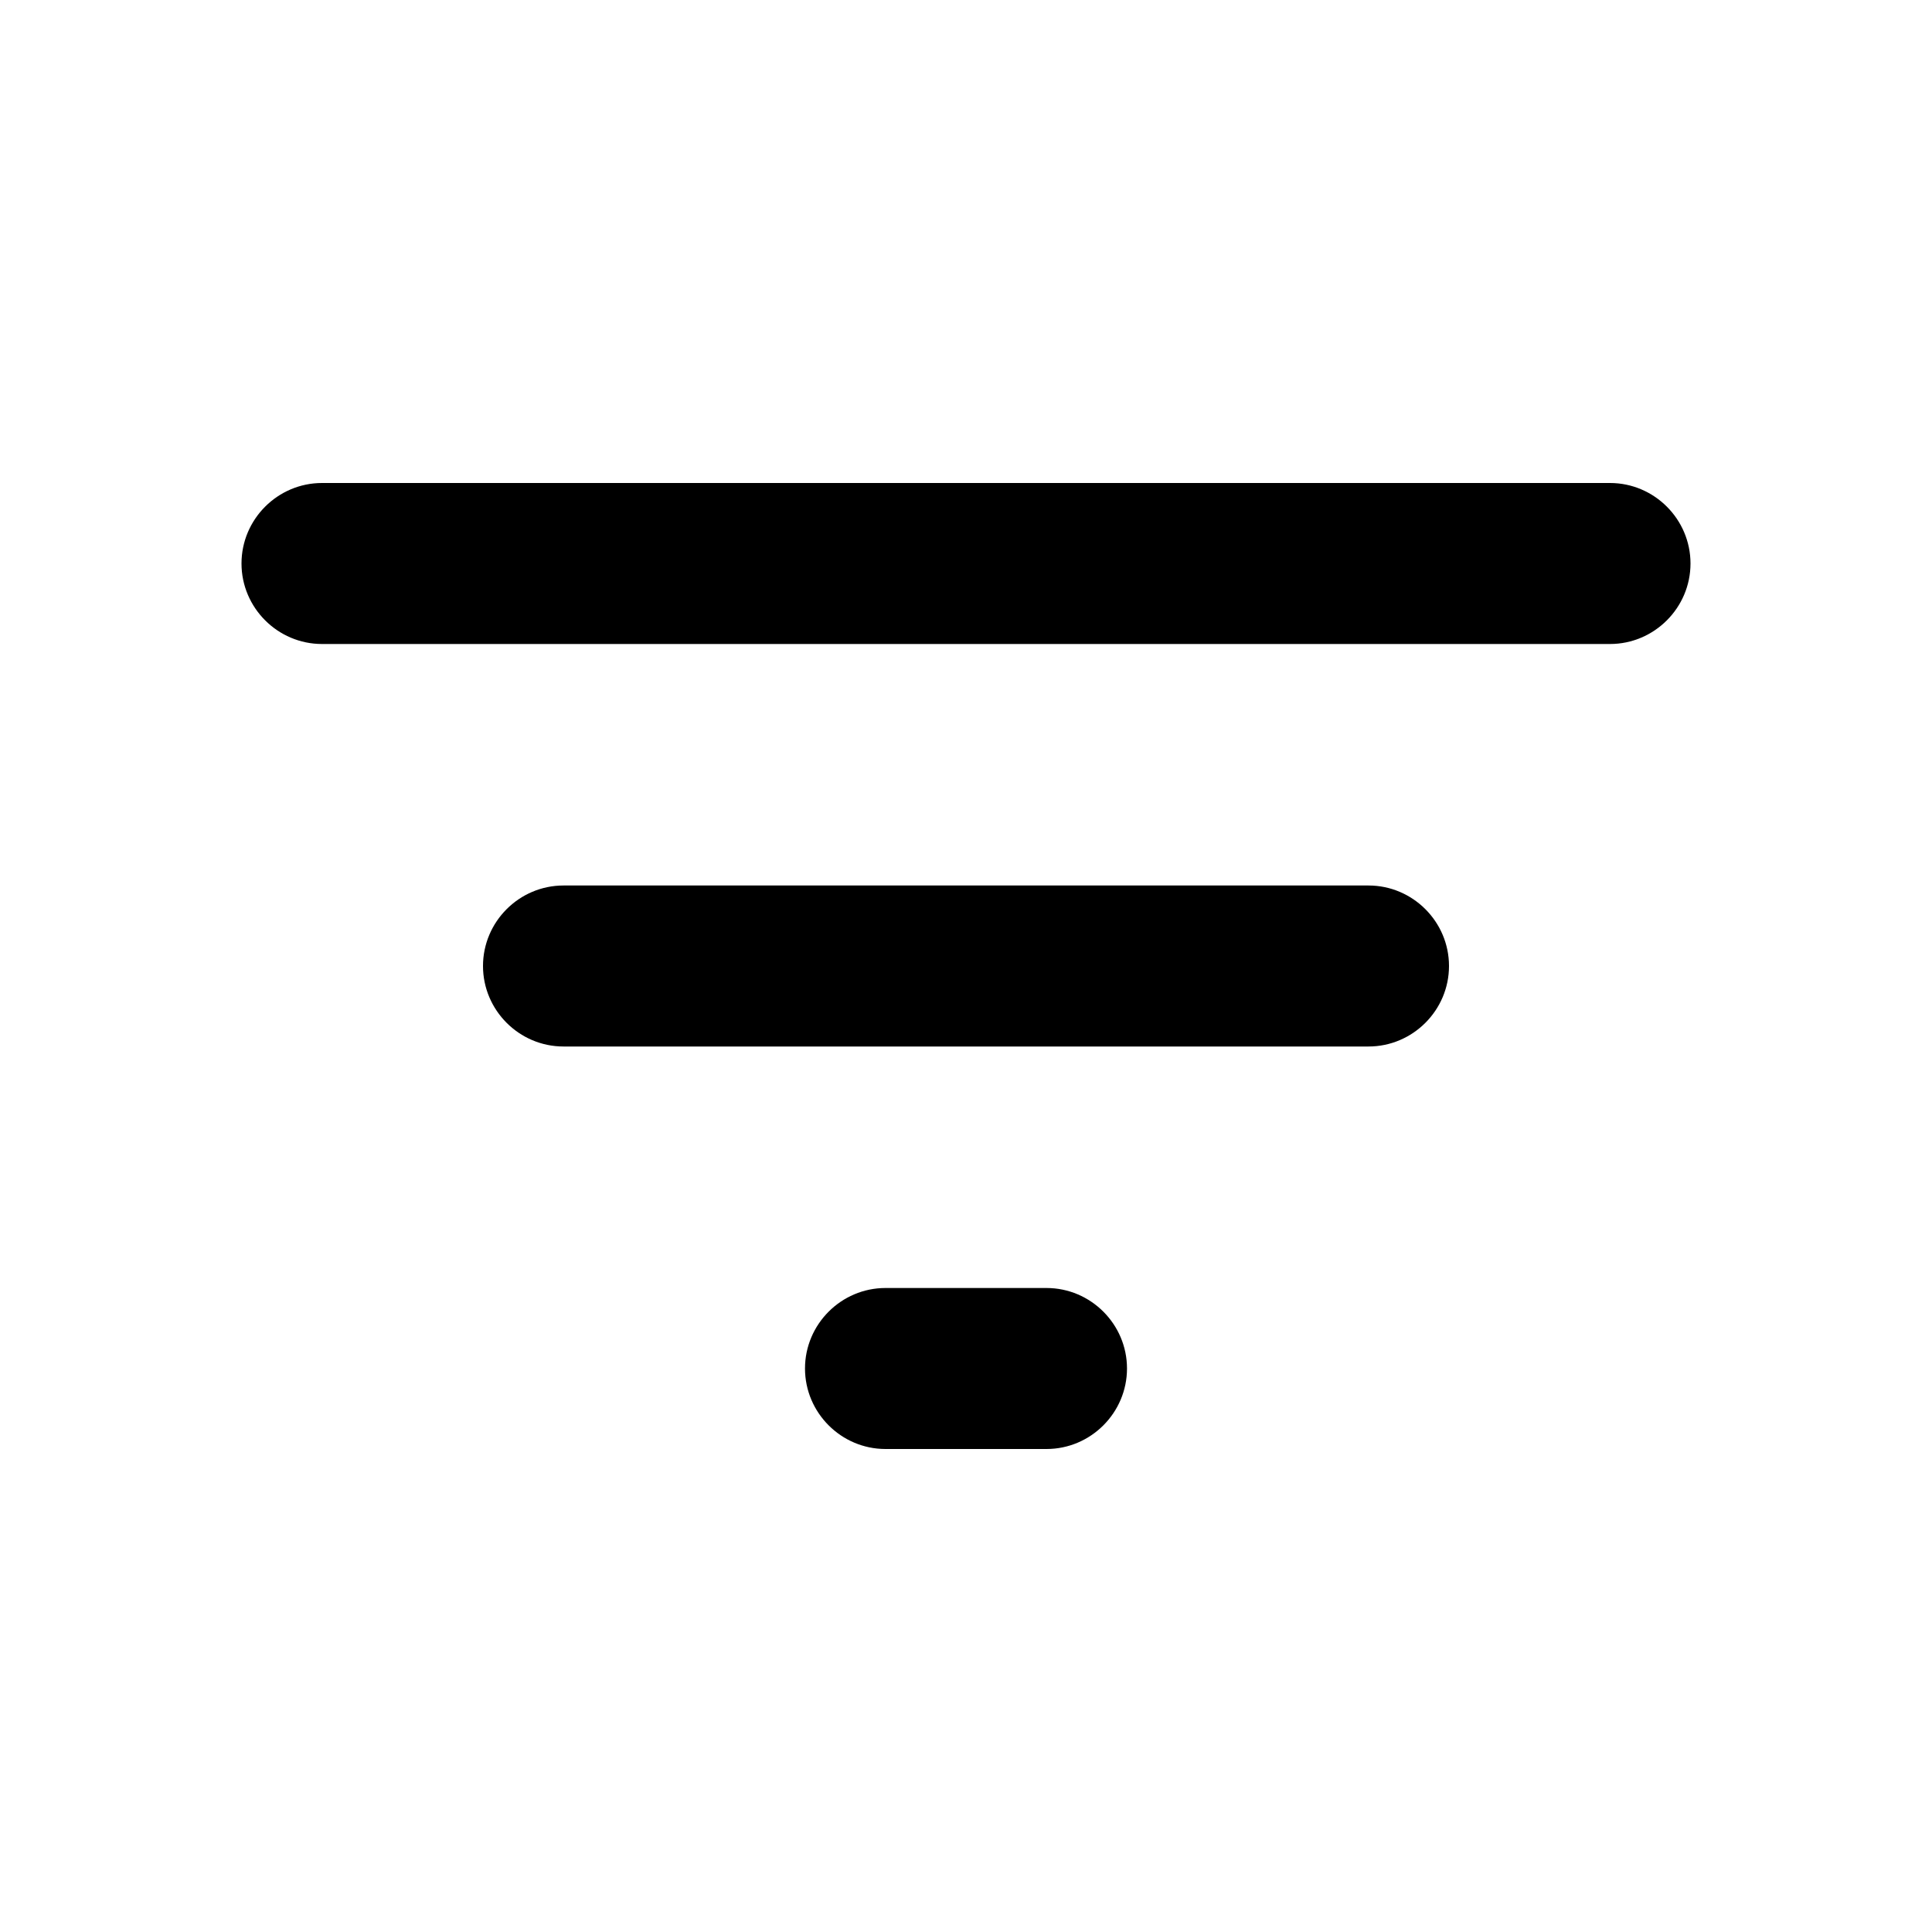
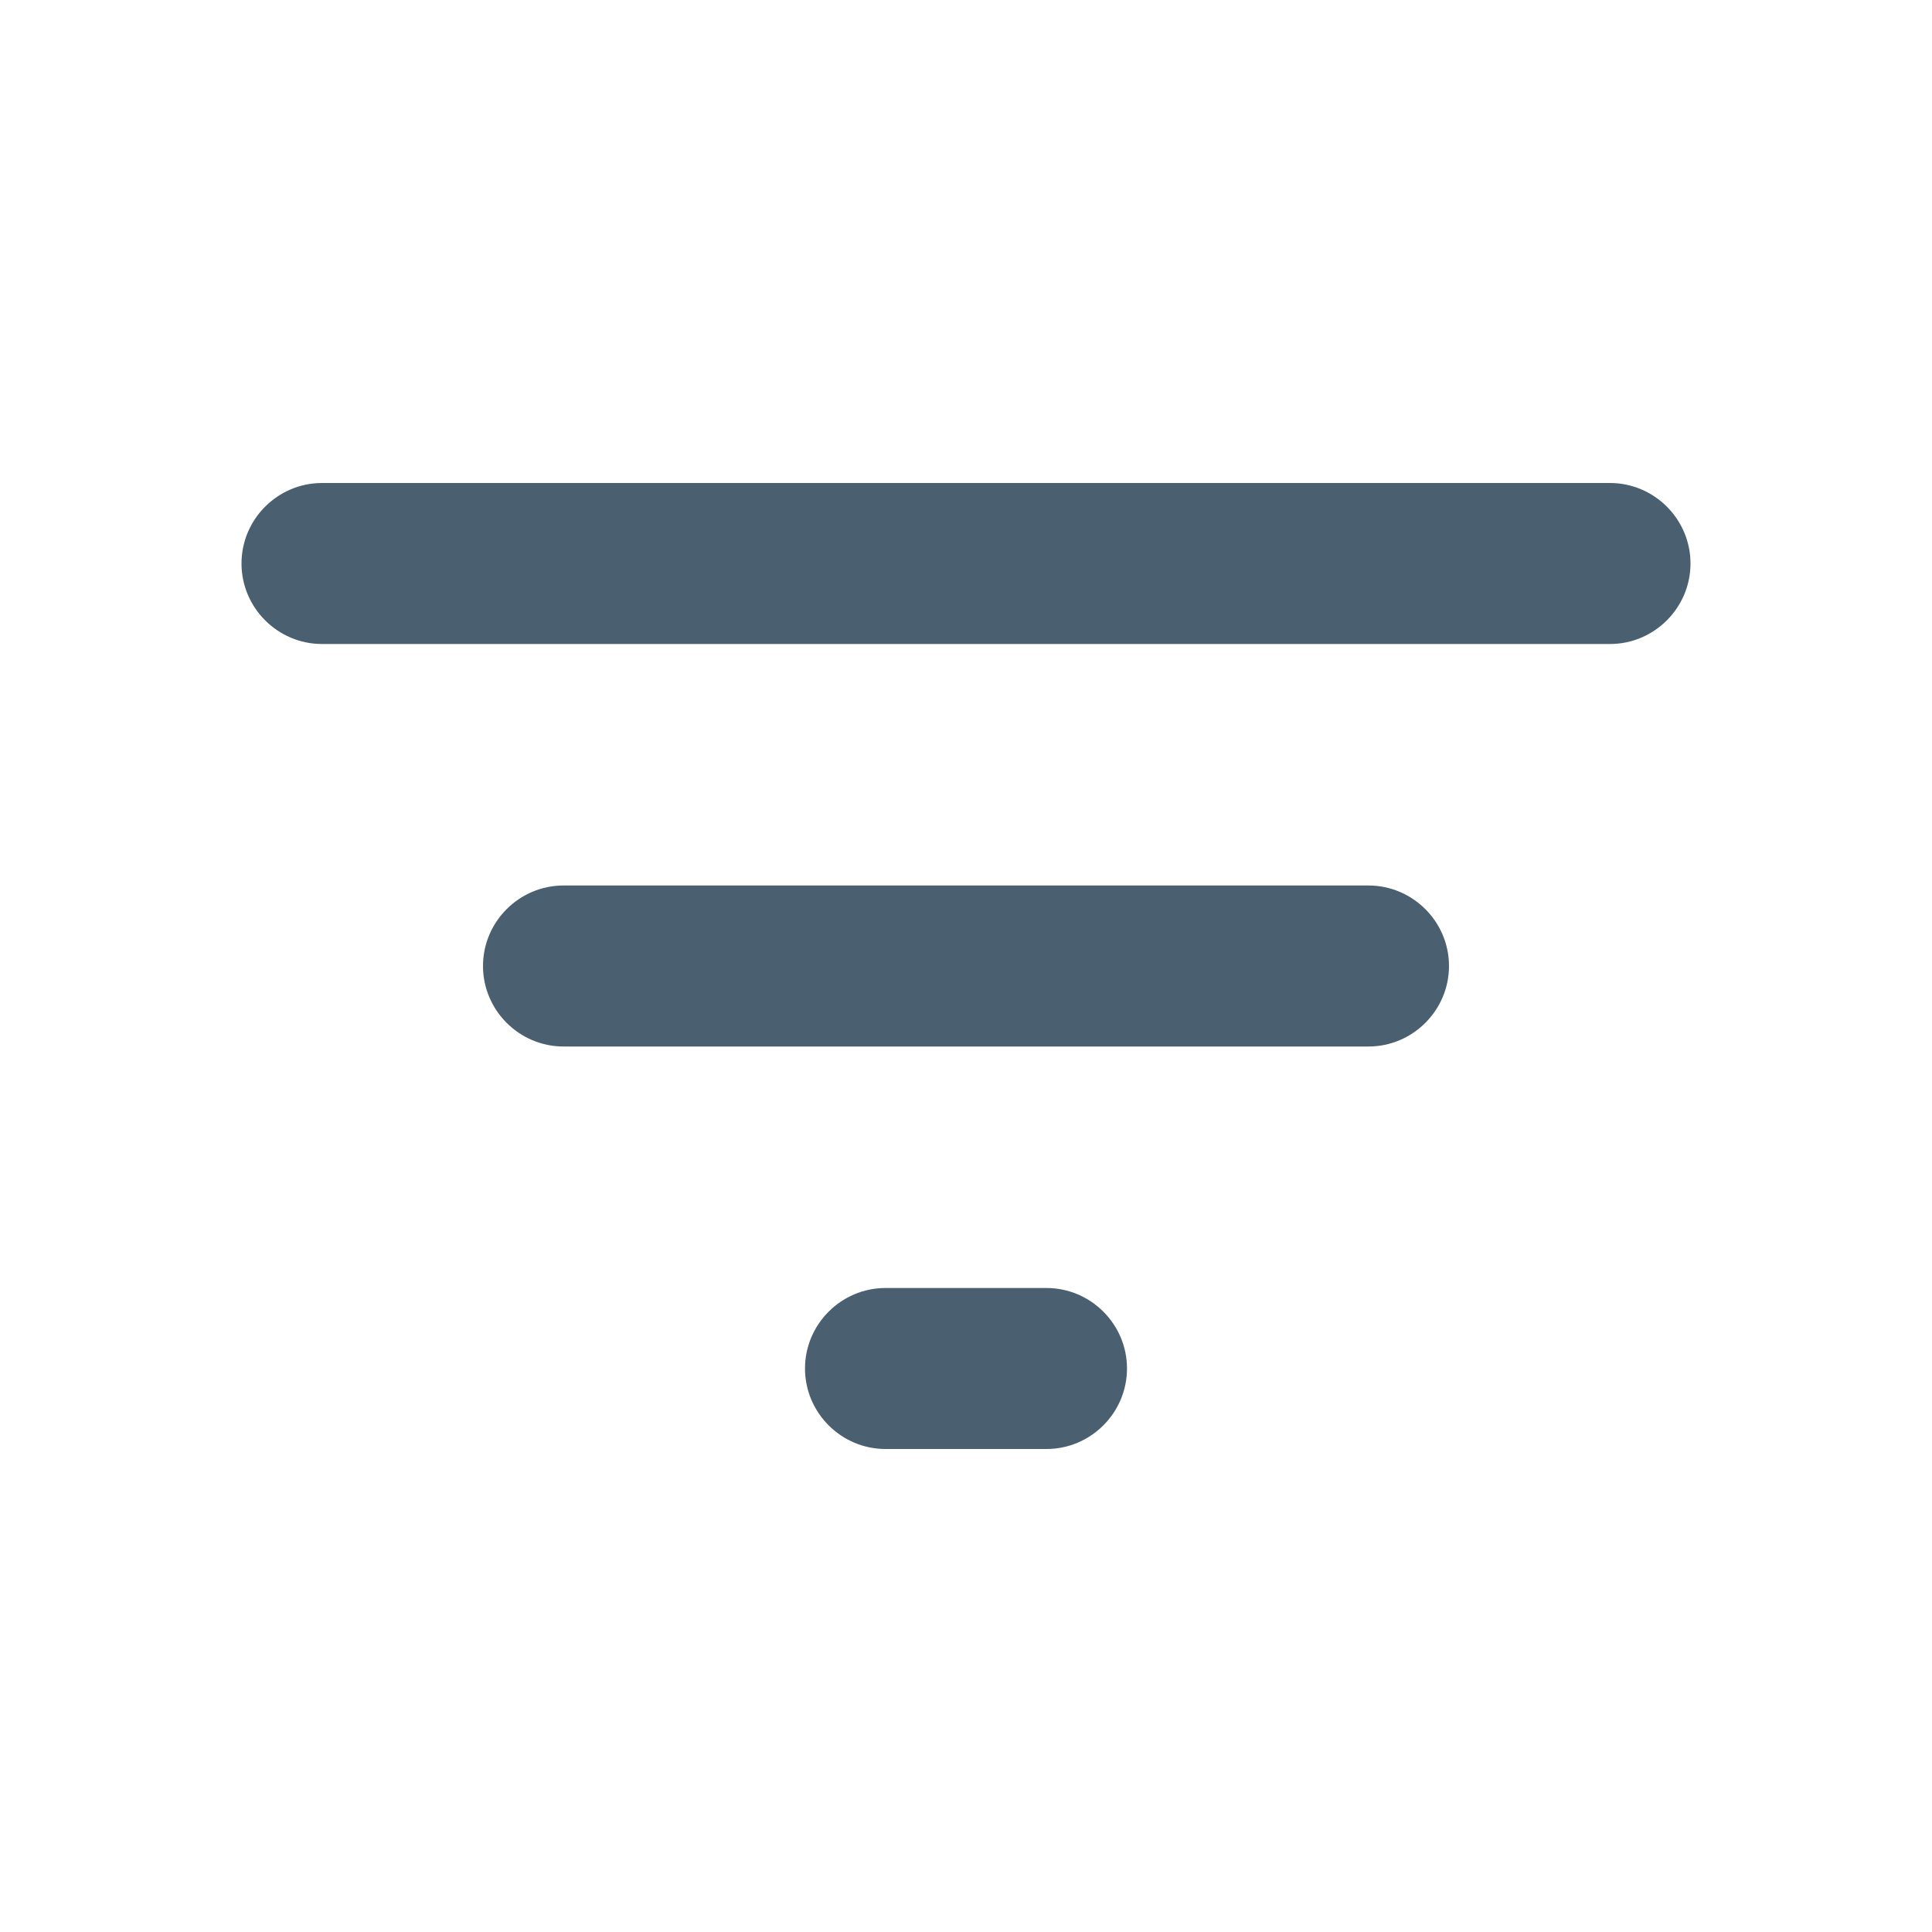
<svg xmlns="http://www.w3.org/2000/svg" height="24" viewBox="0 0 24 24" width="24">
  <path d="M0 0h24v24H0V0z" fill="none" />
-   <path d="M11 18h2c.55 0 1-.45 1-1s-.45-1-1-1h-2c-.55 0-1 .45-1 1s.45 1 1 1zM3 7c0 .55.45 1 1 1h16c.55 0 1-.45 1-1s-.45-1-1-1H4c-.55 0-1 .45-1 1zm4 6h10c.55 0 1-.45 1-1s-.45-1-1-1H7c-.55 0-1 .45-1 1s.45 1 1 1z" />
+   <path d="M11 18h2c.55 0 1-.45 1-1s-.45-1-1-1h-2c-.55 0-1 .45-1 1s.45 1 1 1zM3 7c0 .55.45 1 1 1h16c.55 0 1-.45 1-1s-.45-1-1-1H4c-.55 0-1 .45-1 1zm4 6h10c.55 0 1-.45 1-1s-.45-1-1-1H7c-.55 0-1 .45-1 1s.45 1 1 1z" fill="#4a5f6f" />
</svg>
